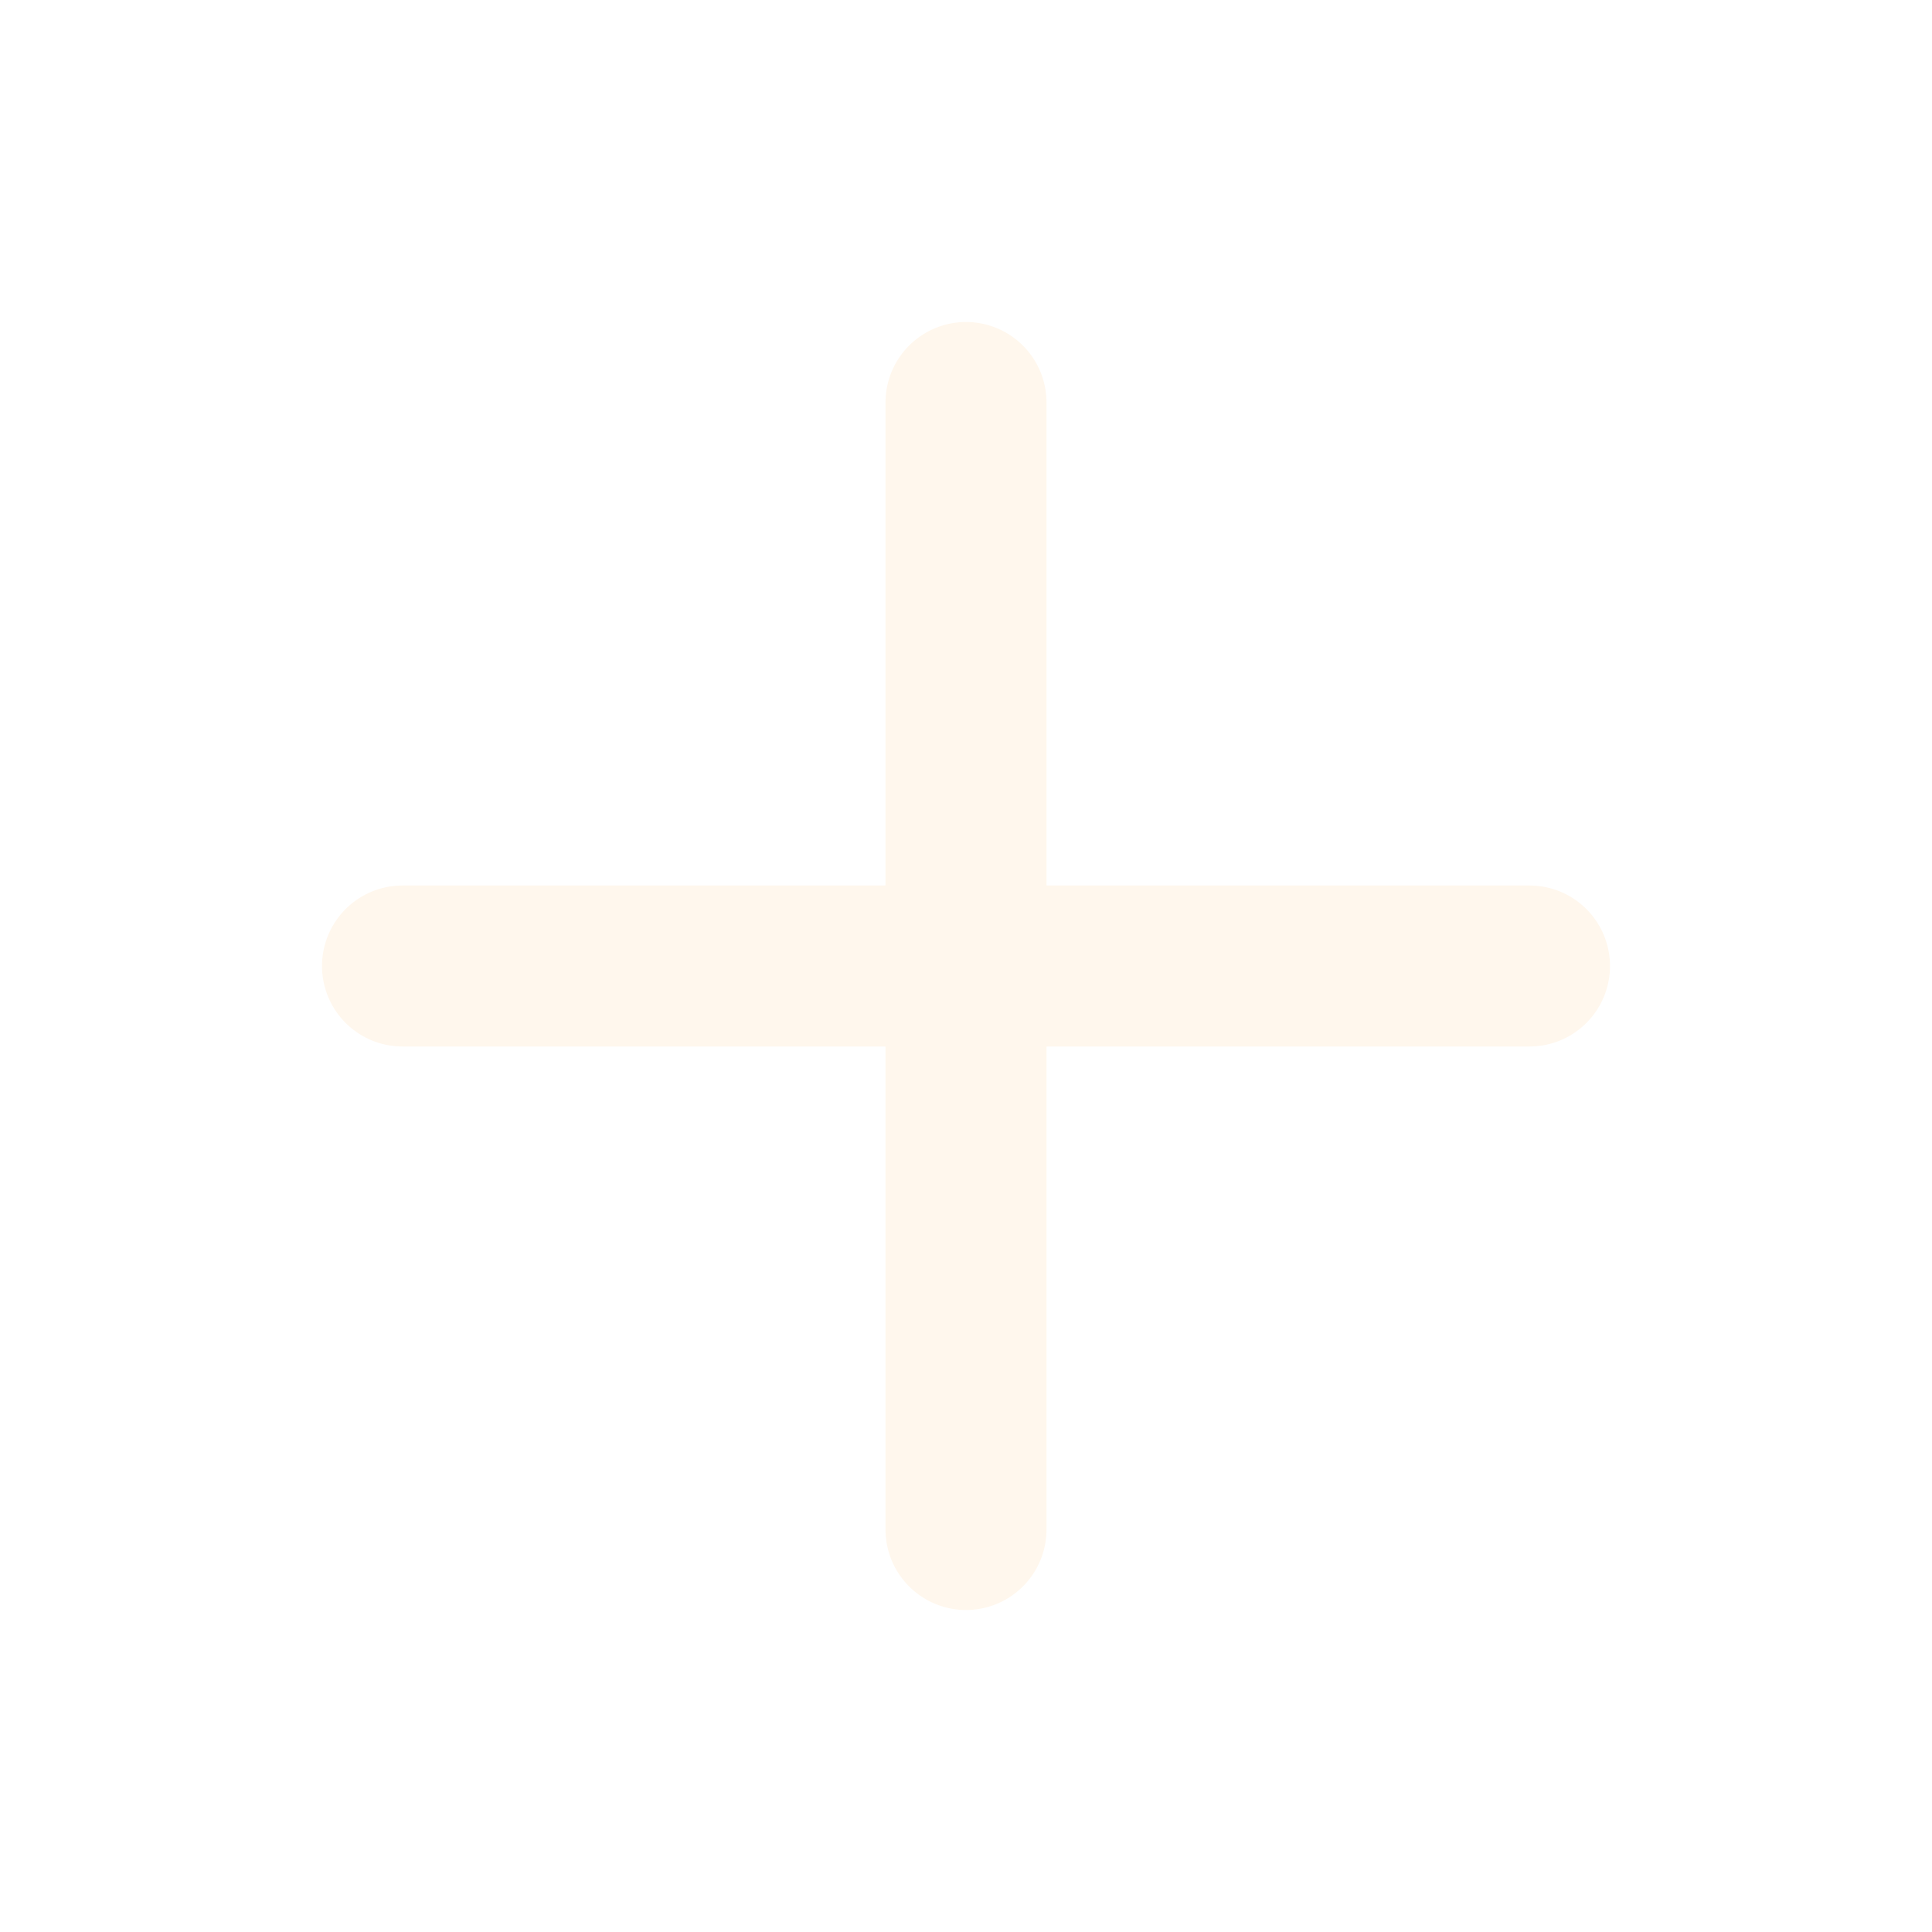
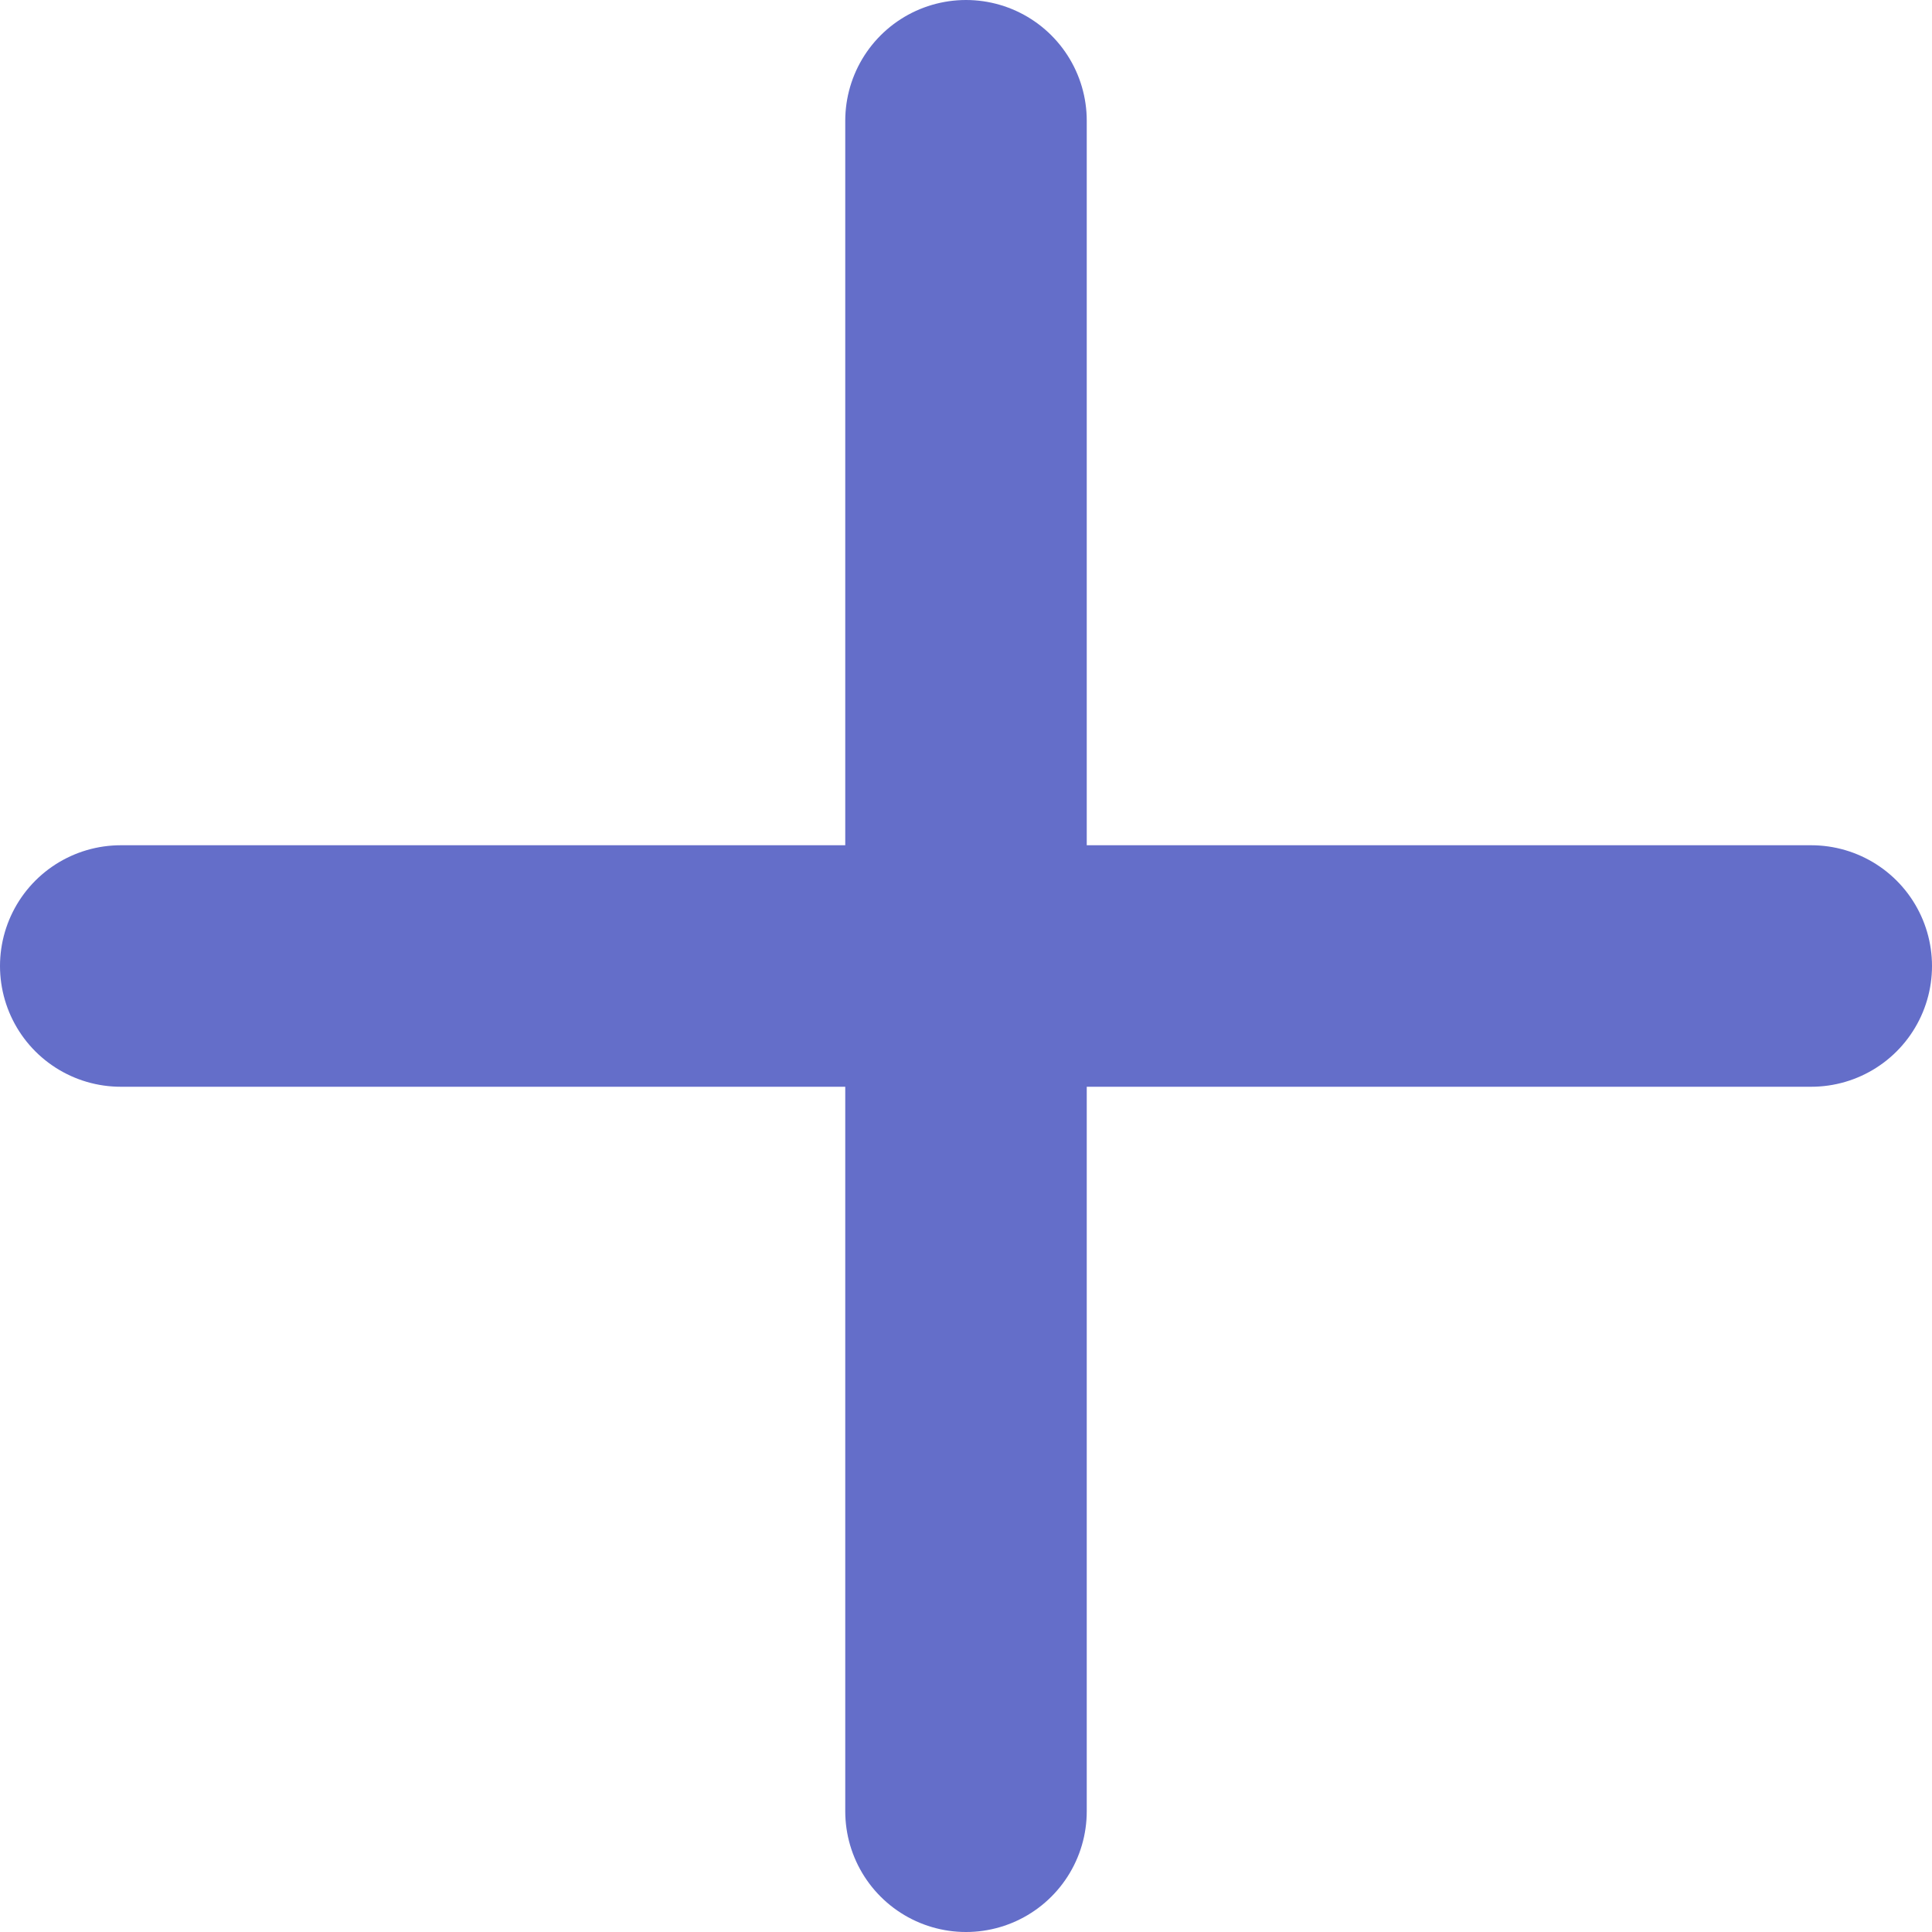
- <svg xmlns="http://www.w3.org/2000/svg" width="24" height="24" viewBox="0 0 24 24" fill="none">
-   <path d="M5 12H19" stroke="#FFF7ED" stroke-width="2" stroke-linecap="round" stroke-linejoin="round" />
-   <path d="M12 5V19" stroke="#FFF7ED" stroke-width="2" stroke-linecap="round" stroke-linejoin="round" />
+ <svg xmlns="http://www.w3.org/2000/svg" width="16" height="16" viewBox="0 0 16 16" fill="none">
+   <path d="M8 1V15" stroke="#646EC9" stroke-width="2" stroke-linecap="round" />
+   <path d="M1 8H15" stroke="#646EC9" stroke-width="2" stroke-linecap="round" />
</svg>
